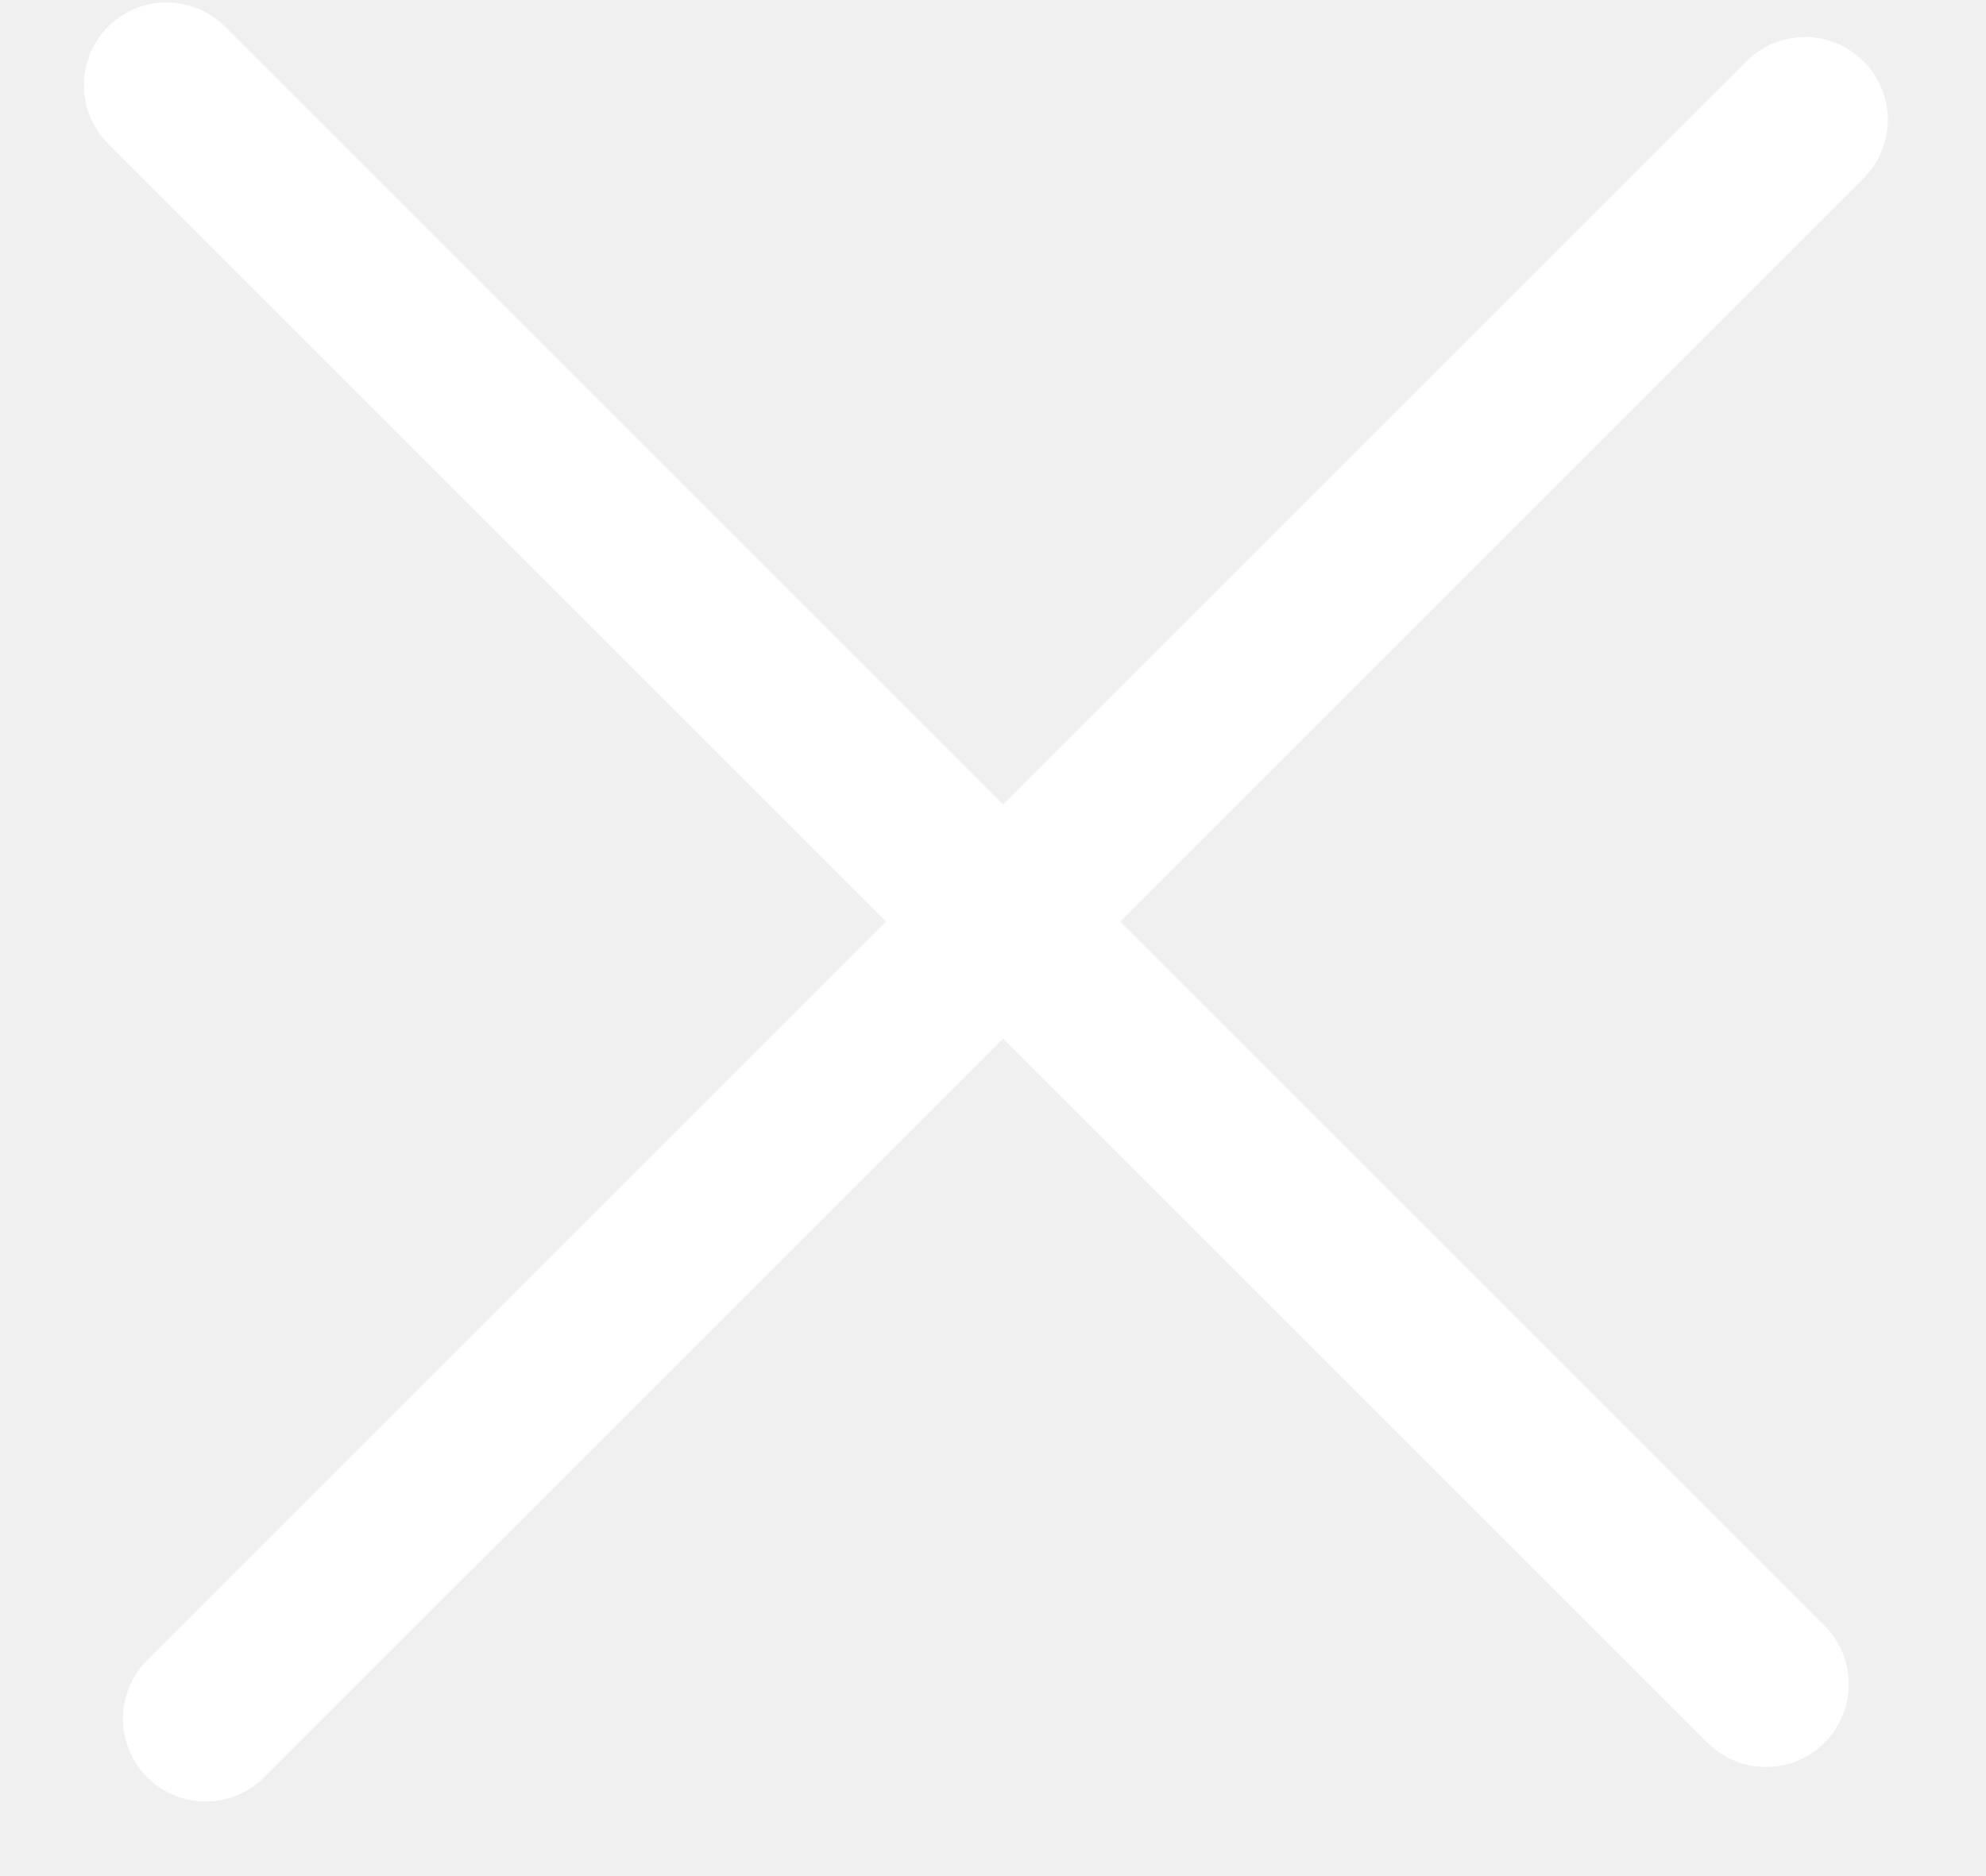
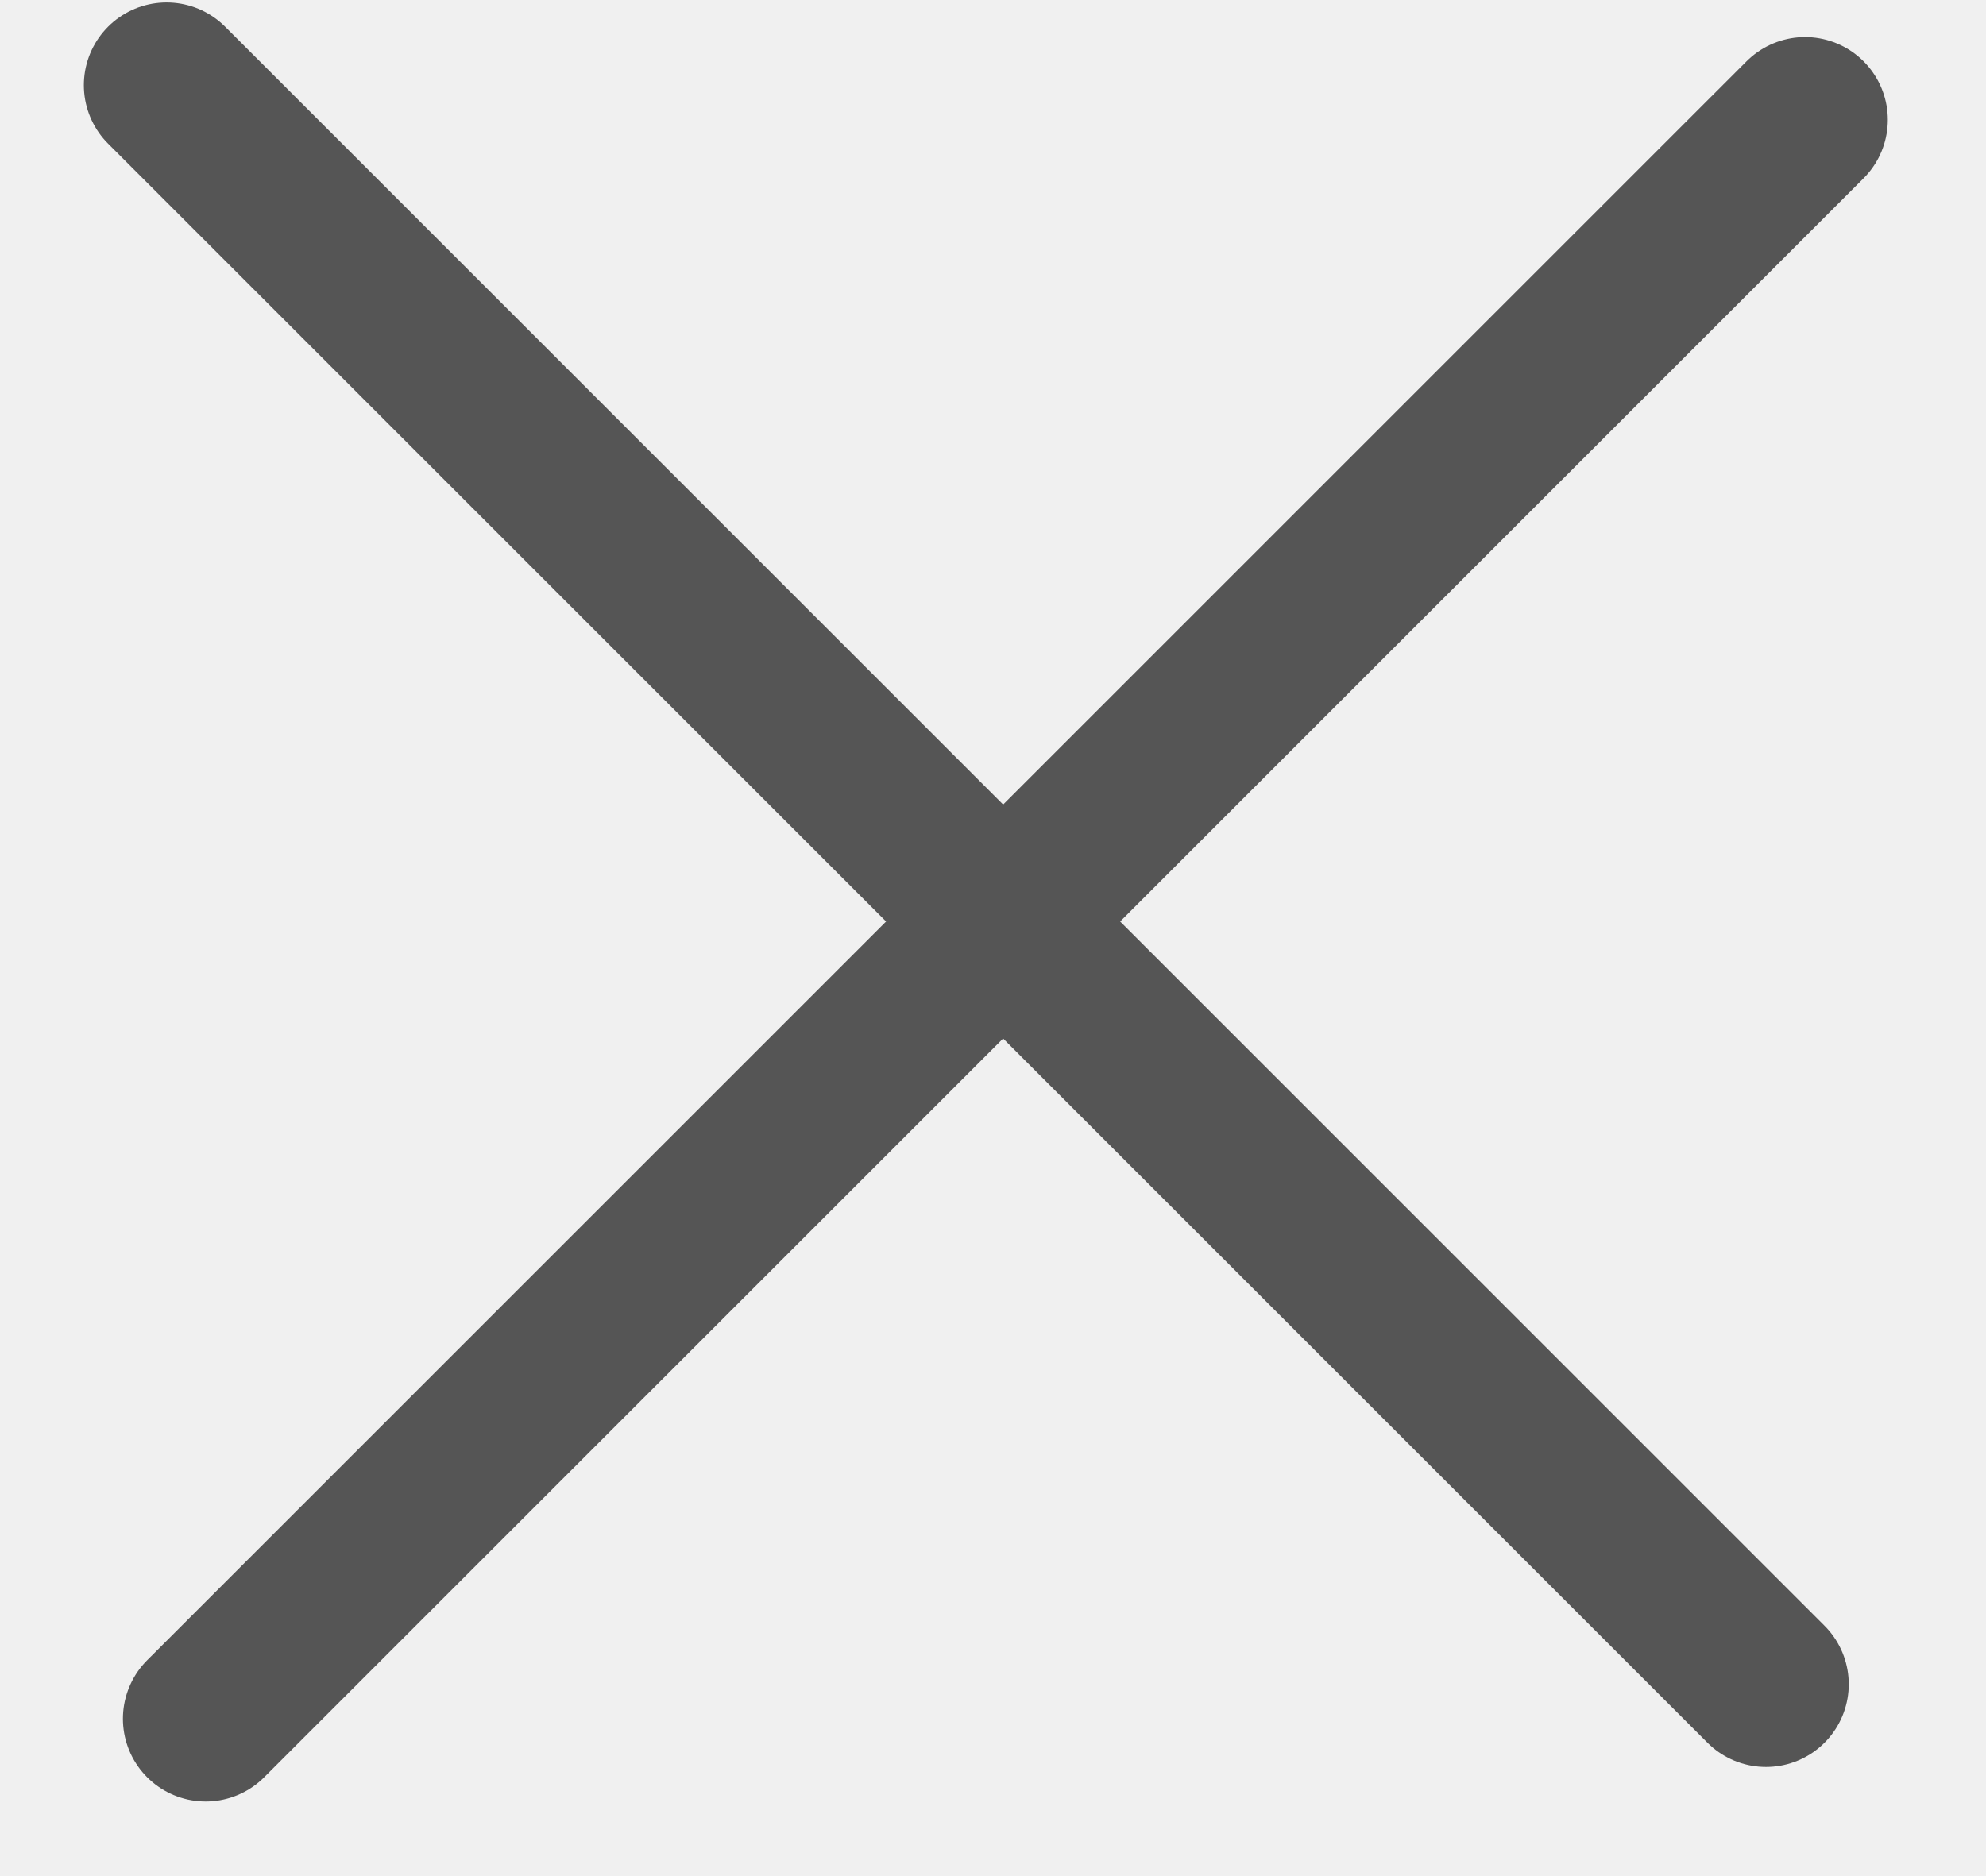
<svg xmlns="http://www.w3.org/2000/svg" width="18" height="17" viewBox="0 0 18 17" fill="none">
  <g id="Group 144">
-     <line id="Line 7" x1="1.51" y1="0.772" x2="16.006" y2="15.268" stroke="white" stroke-width="1.5" stroke-linecap="round" />
-     <line id="Line 8" x1="1.864" y1="15.581" x2="16.36" y2="1.086" stroke="white" stroke-width="1.5" stroke-linecap="round" />
+     <line id="Line 7" x1="1.51" y1="0.772" x2="16.006" y2="15.268" stroke="#555555" stroke-width="1.5" stroke-linecap="round" />
+     <line id="Line 8" x1="1.864" y1="15.581" x2="16.36" y2="1.086" stroke="#555555" stroke-width="1.5" stroke-linecap="round" />
  </g>
</svg>
